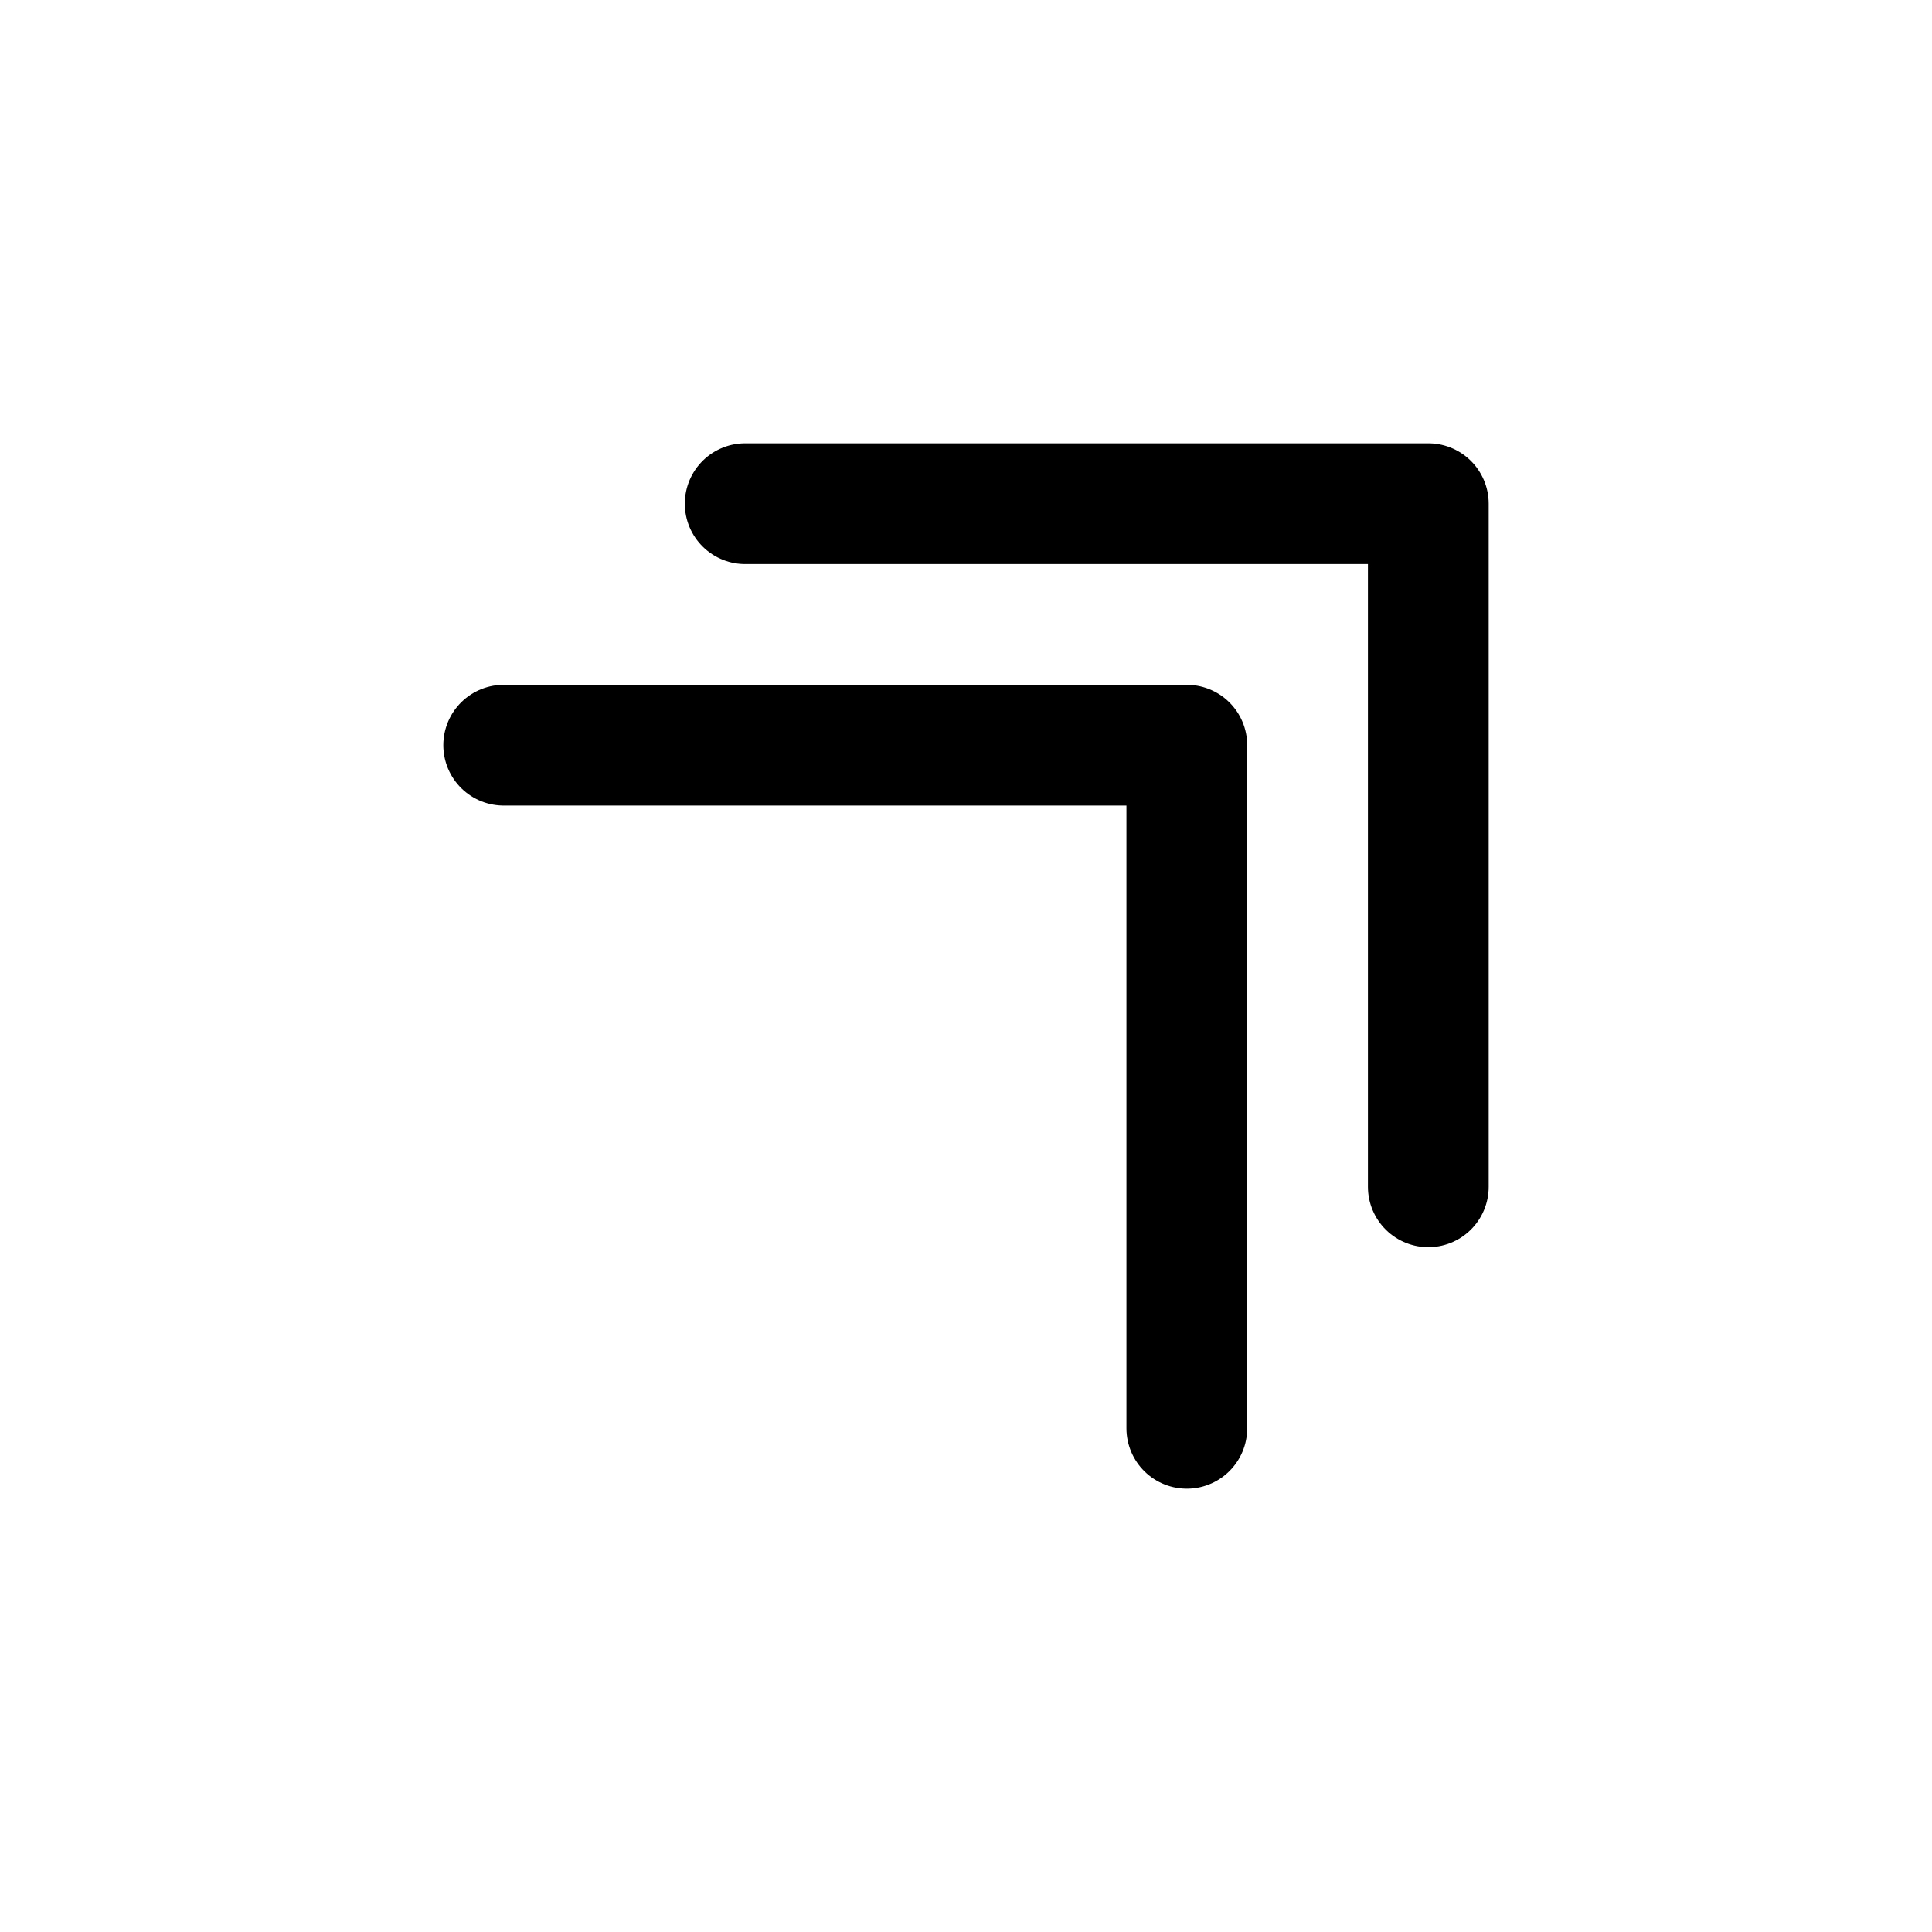
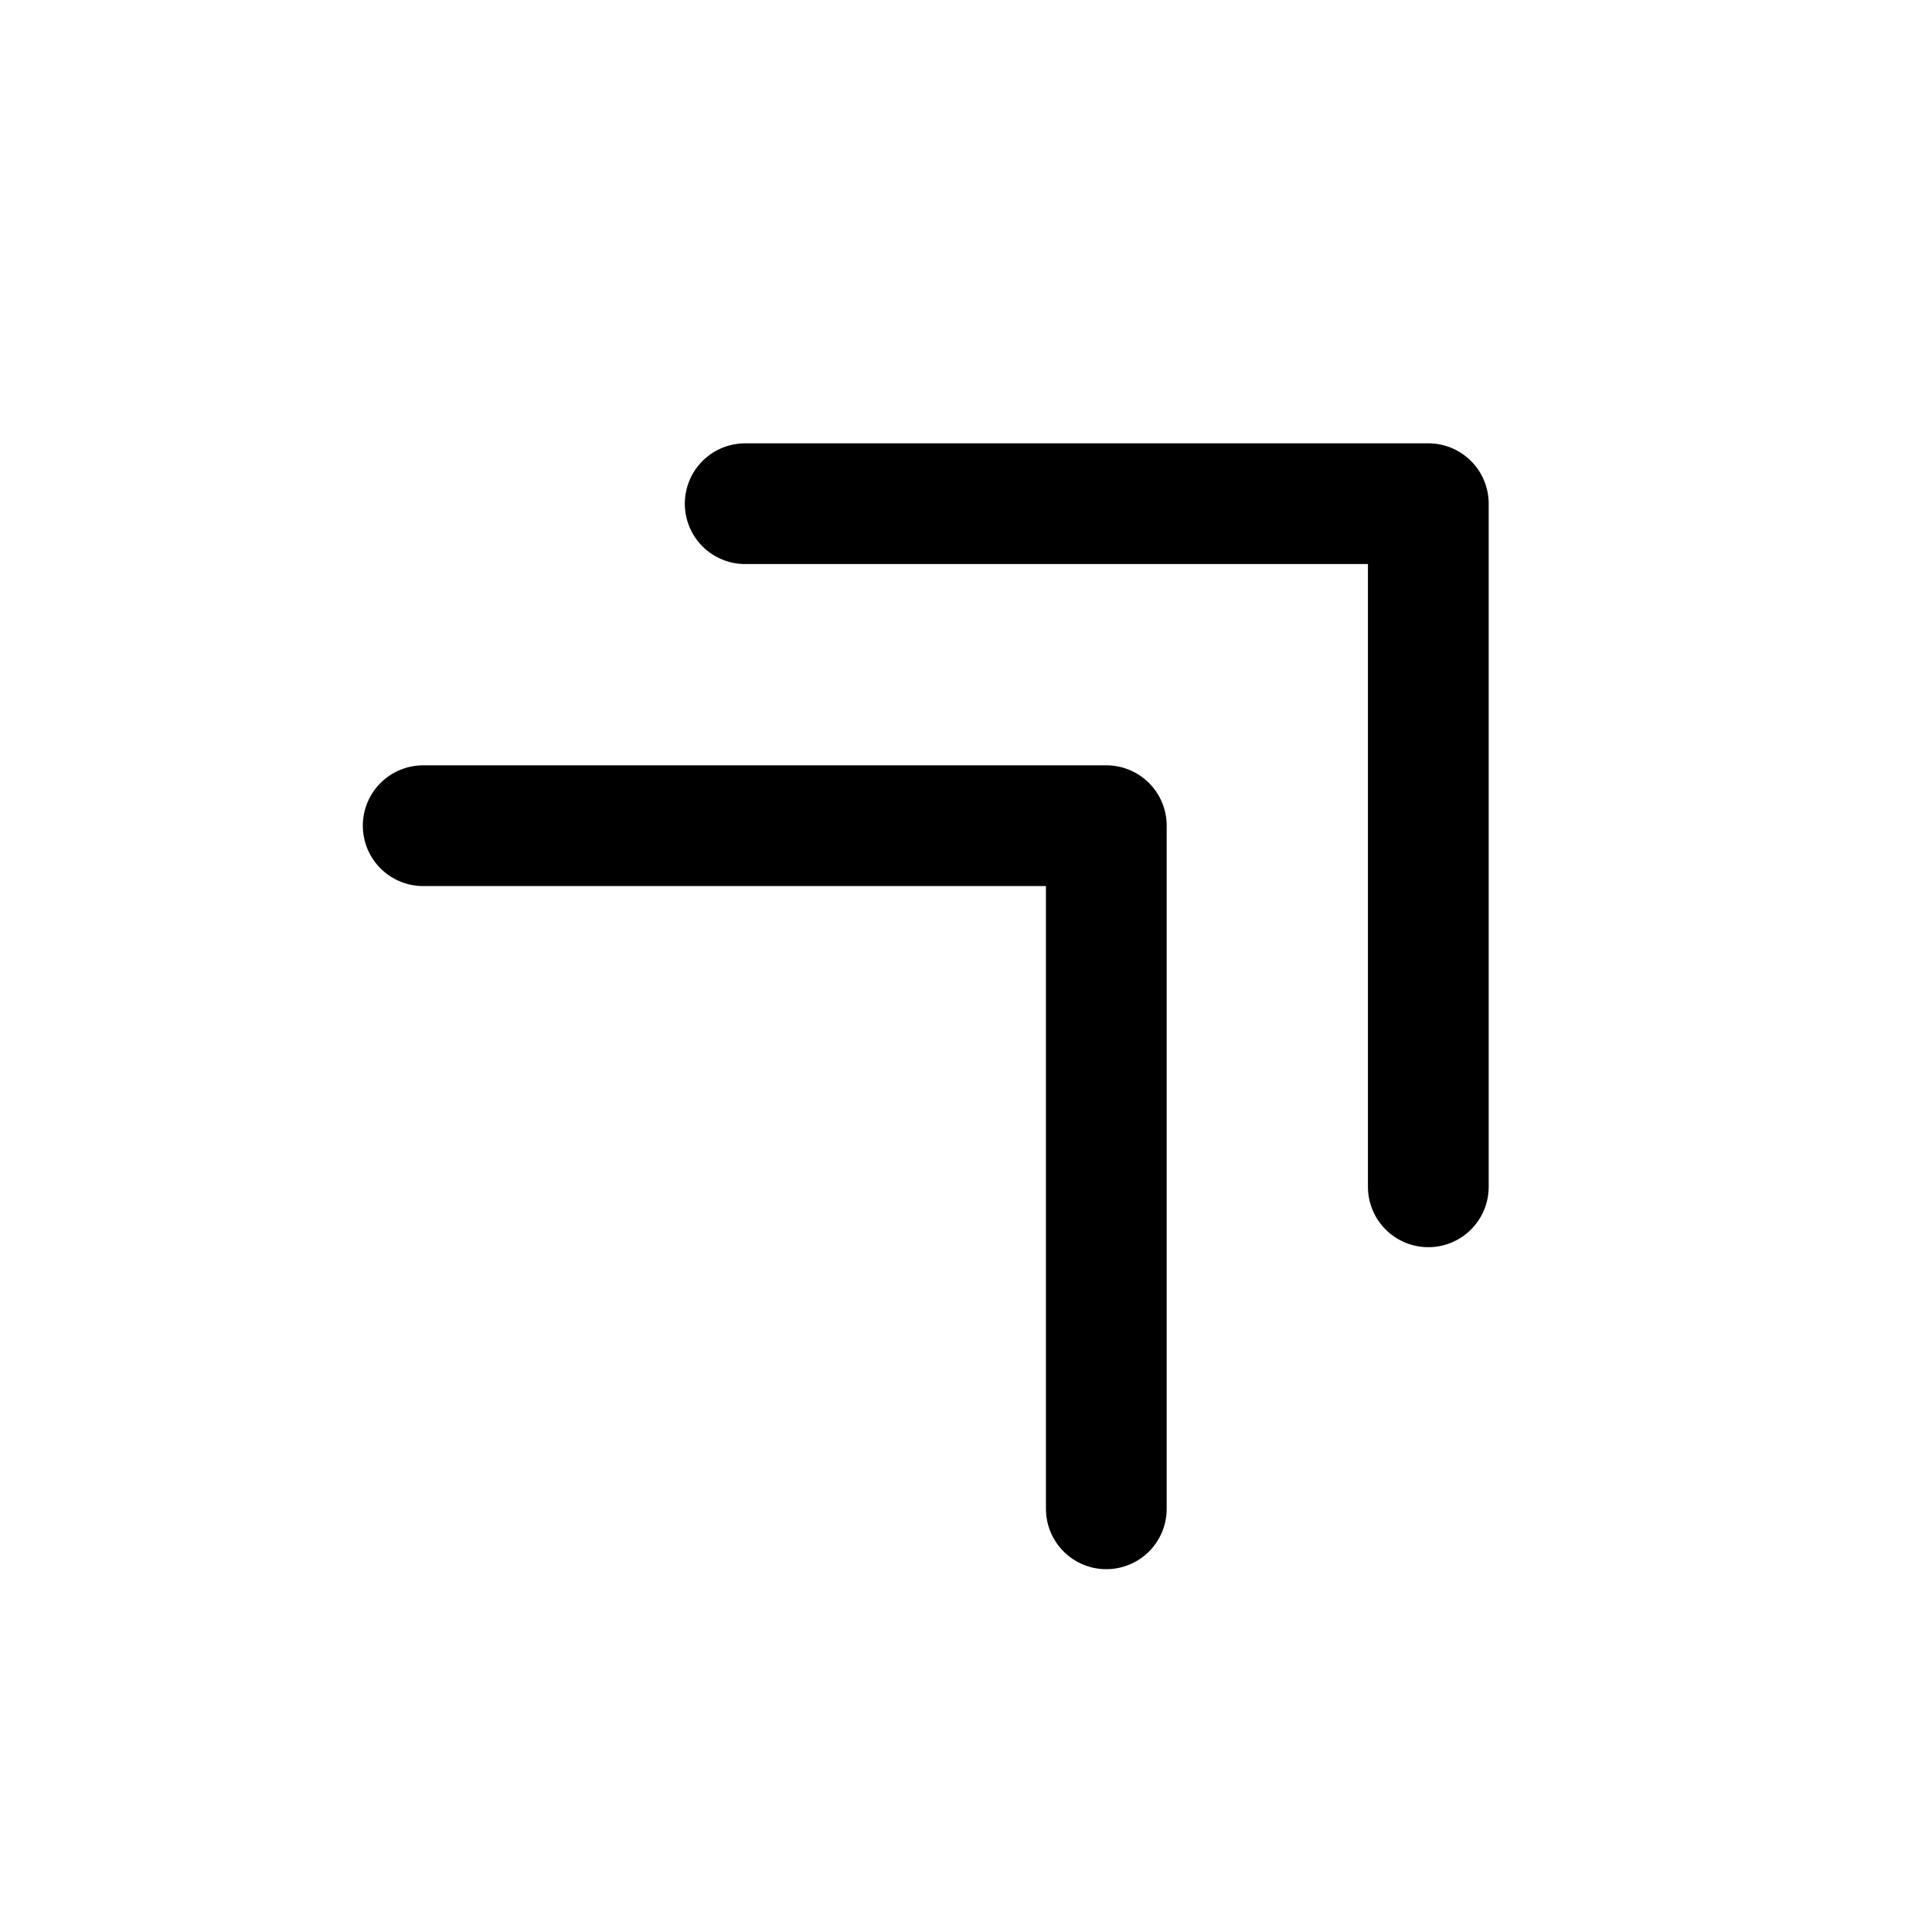
<svg xmlns="http://www.w3.org/2000/svg" width="24" height="24" fill="none" viewBox="0 0 24 24" stroke-width="1.5" stroke-linecap="round" stroke-linejoin="round" stroke="currentColor">
  <path d="M17.743 14.743V6.257H9.257" />
-   <path d="M14.743 17.743V9.257H6.257" />
+   <path d="M13.743 18.743v-8.486H5.257" />
</svg>
